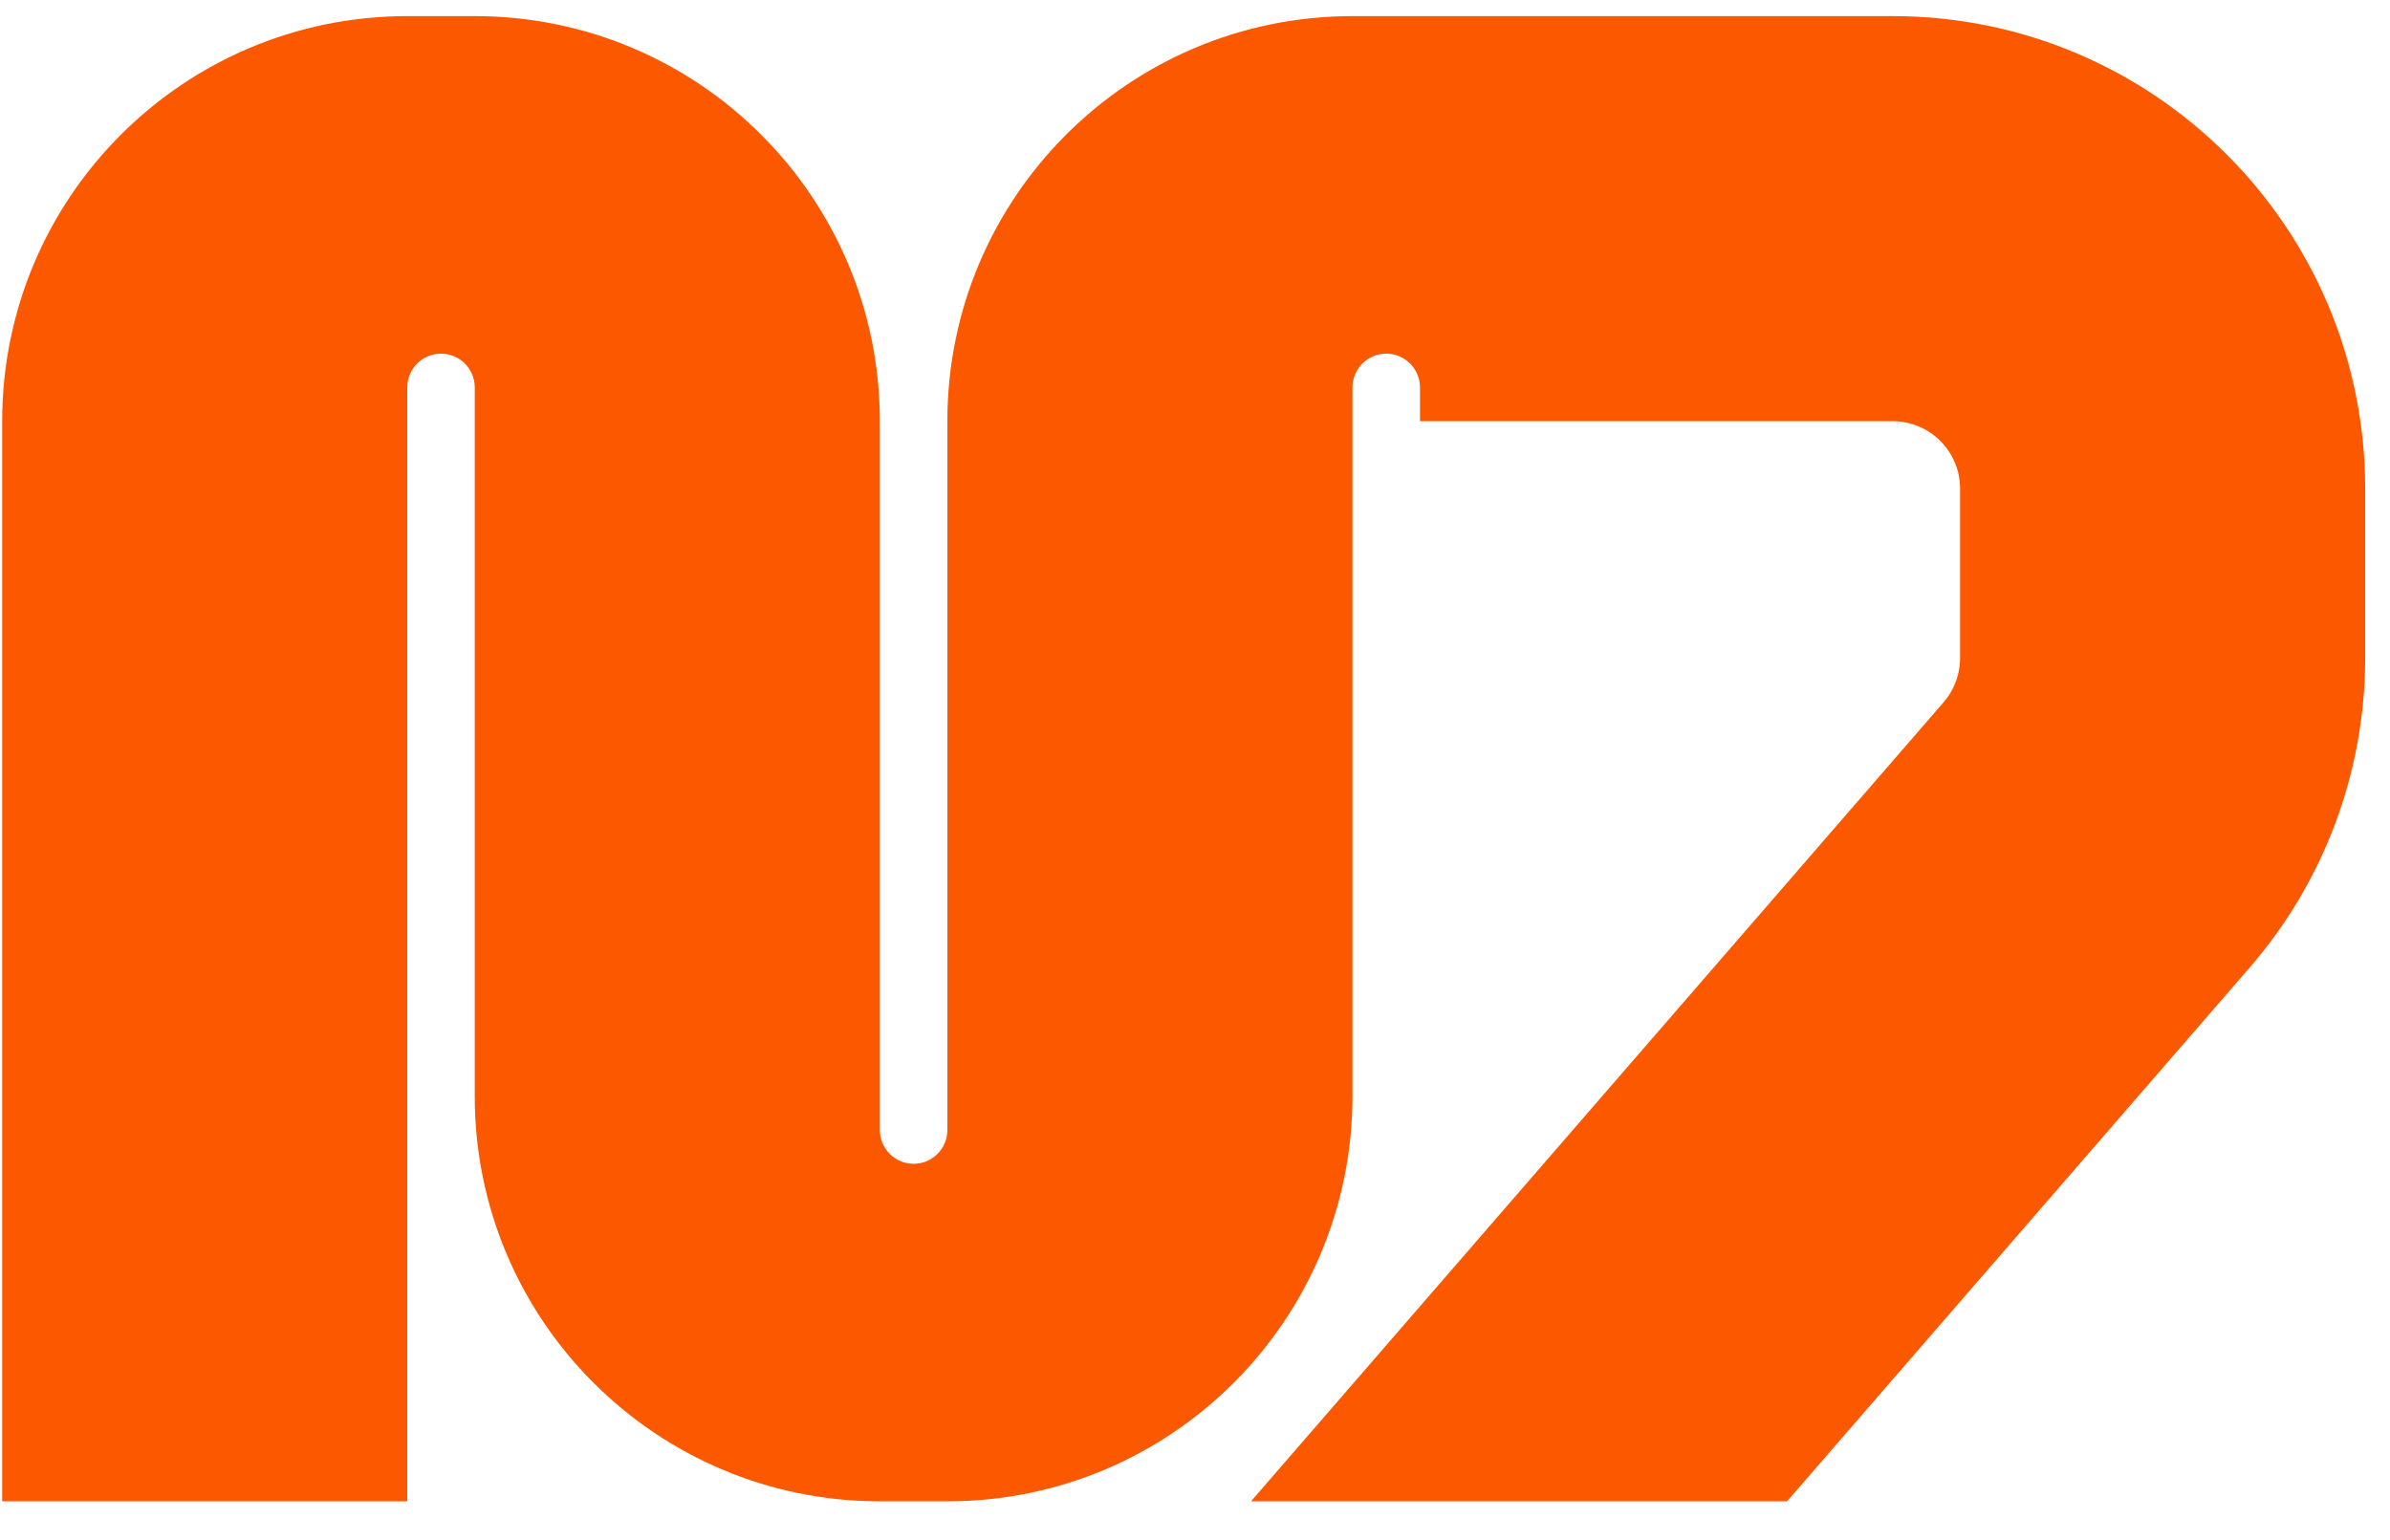
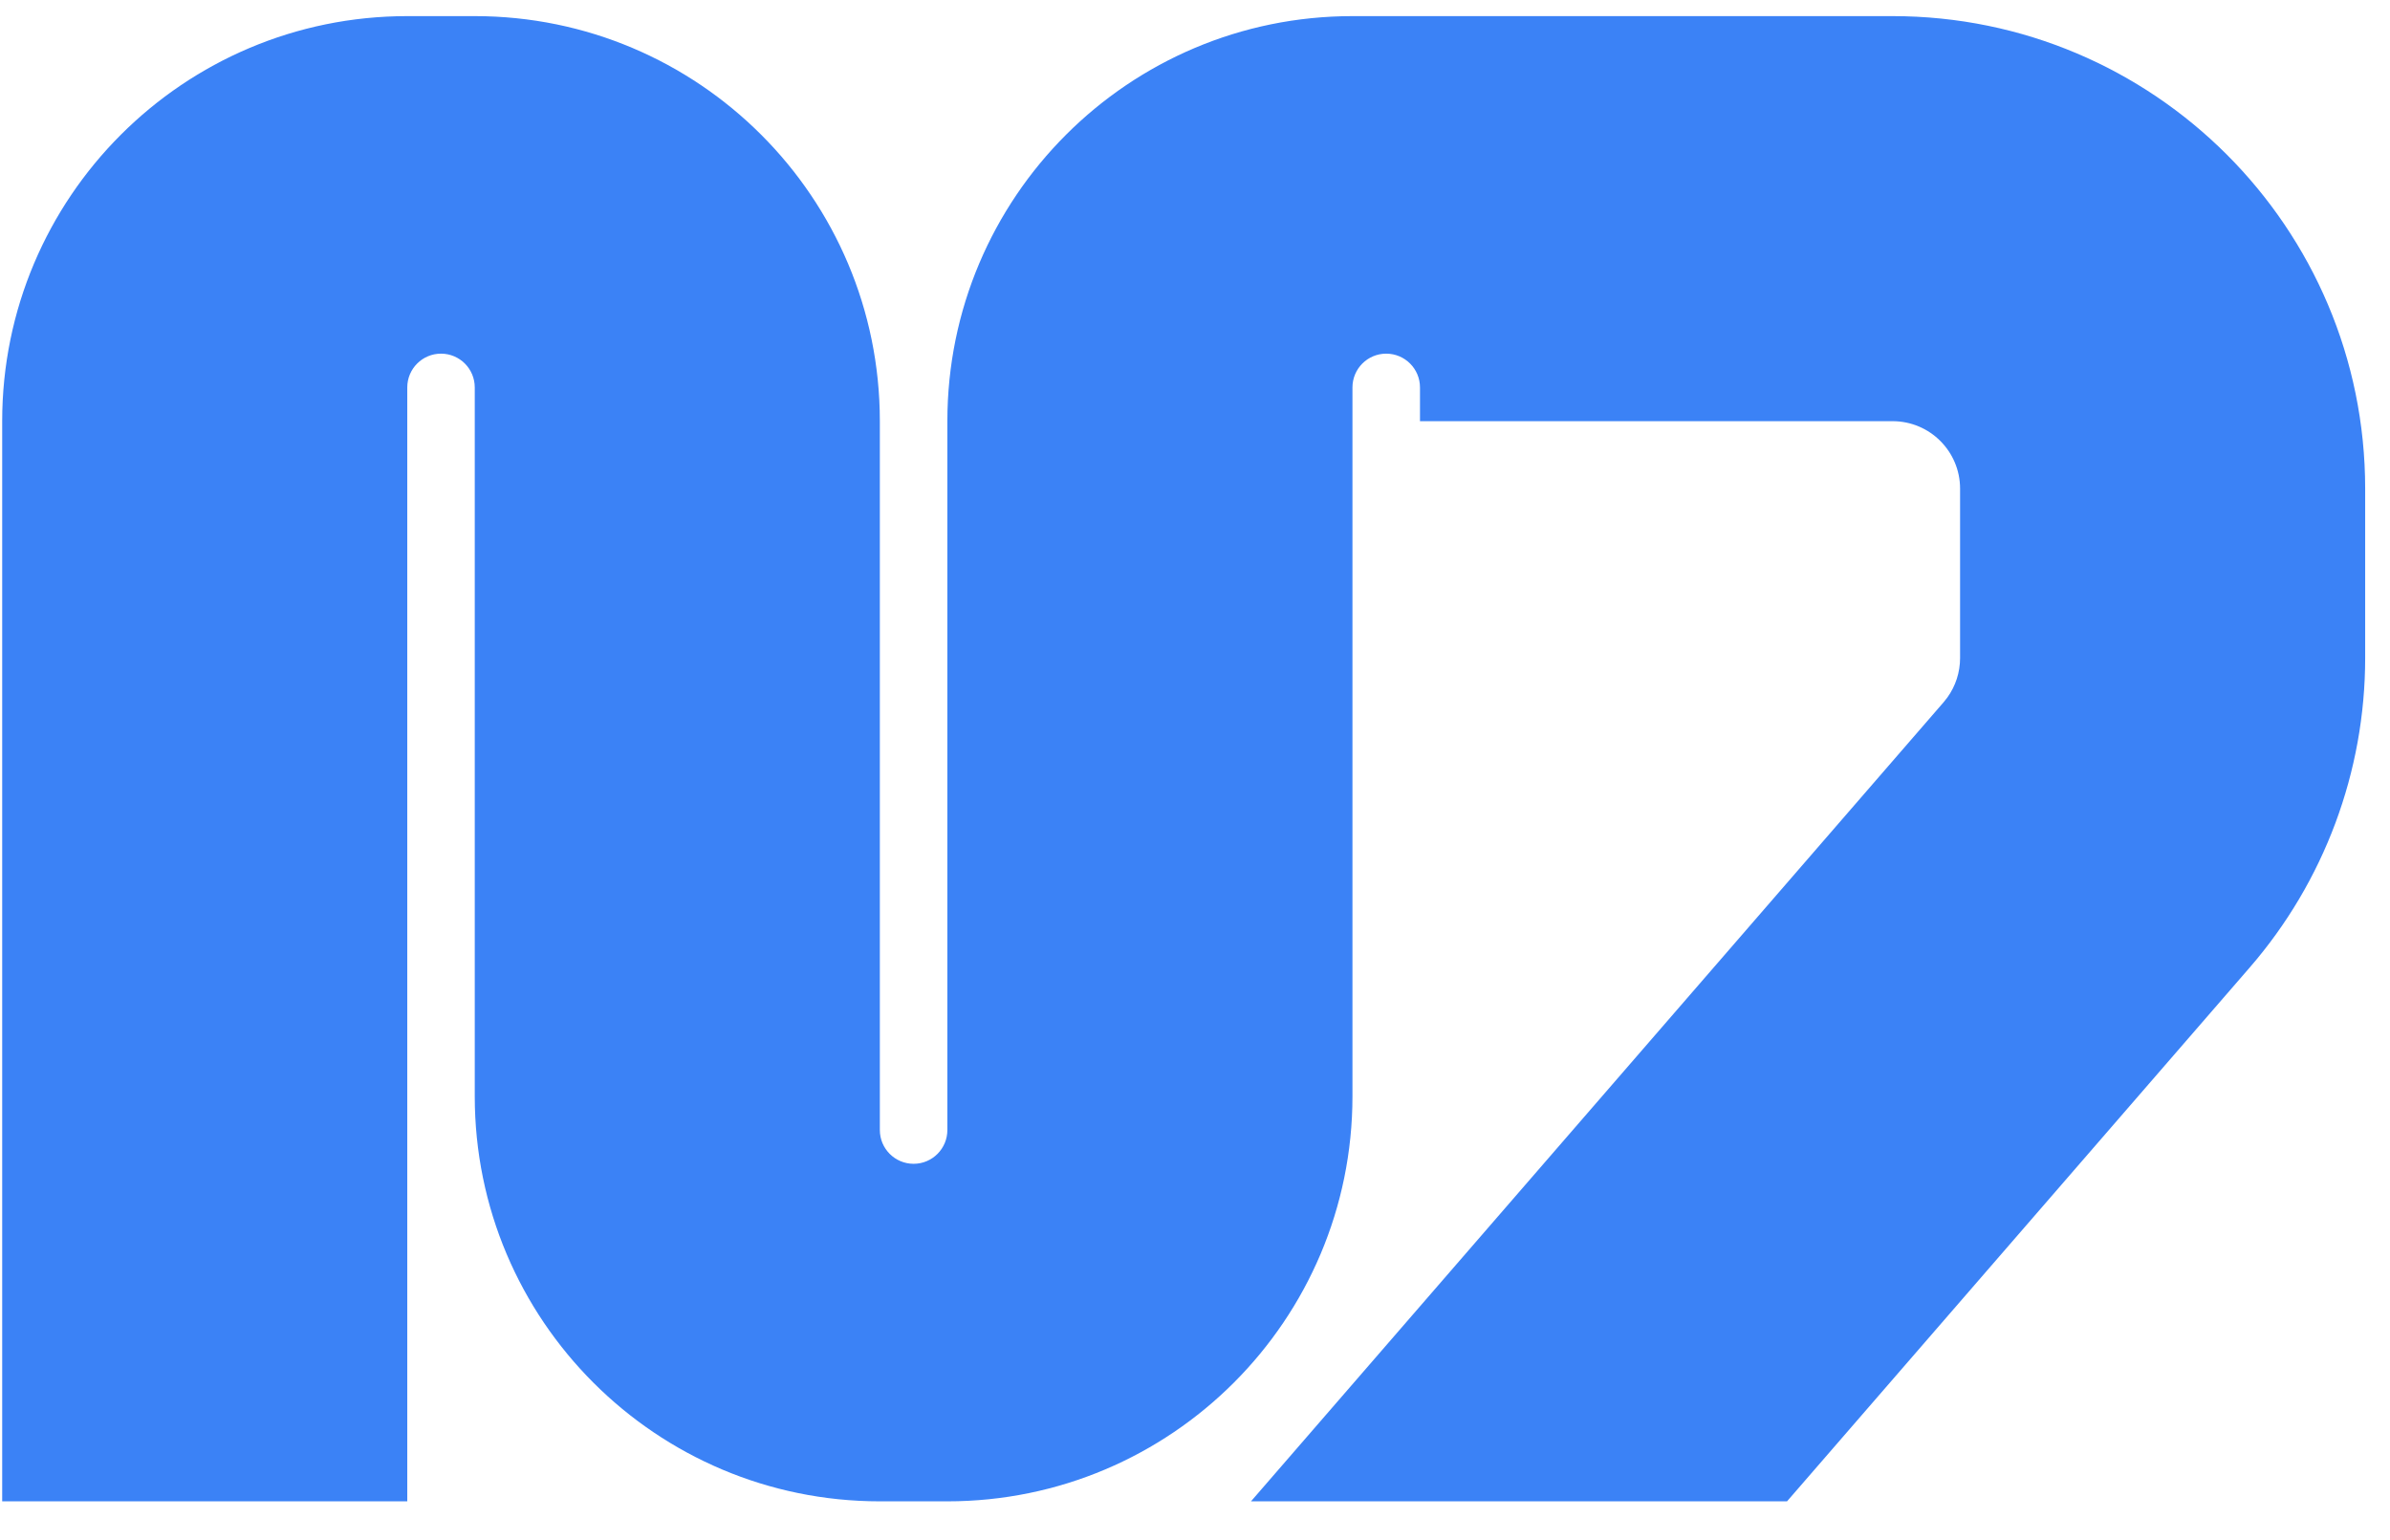
<svg xmlns="http://www.w3.org/2000/svg" width="59" height="38" viewBox="0 0 59 38" fill="none" id="Logo">
  <g id="logomark">
-     <path d="M11.72 0.398C17.243 0.398 21.72 4.875 21.72 10.398V27.898C21.72 28.358 22.093 28.732 22.554 28.732C23.014 28.732 23.387 28.358 23.387 27.898V10.398C23.387 4.875 27.864 0.398 33.387 0.398H46.72C53.164 0.398 58.387 5.621 58.387 12.065V16.244C58.387 19.051 57.375 21.765 55.537 23.886L44.115 37.065H30.882L47.98 17.337L48.073 17.219C48.277 16.937 48.387 16.596 48.387 16.244V12.065C48.387 11.144 47.641 10.398 46.72 10.398H35.054V9.565C35.054 9.105 34.681 8.731 34.22 8.731C33.76 8.731 33.387 9.105 33.387 9.565V27.065C33.387 32.588 28.91 37.065 23.387 37.065H21.72C16.198 37.065 11.72 32.588 11.72 27.065V9.565C11.72 9.105 11.347 8.731 10.887 8.731C10.427 8.731 10.054 9.105 10.054 9.565V37.065H0.054V10.398C0.054 4.875 4.531 0.398 10.054 0.398H11.72Z" fill="#FC5800" />
+     <path d="M11.72 0.398C17.243 0.398 21.72 4.875 21.72 10.398V27.898C21.72 28.358 22.093 28.732 22.554 28.732C23.014 28.732 23.387 28.358 23.387 27.898V10.398C23.387 4.875 27.864 0.398 33.387 0.398H46.72C53.164 0.398 58.387 5.621 58.387 12.065V16.244C58.387 19.051 57.375 21.765 55.537 23.886L44.115 37.065H30.882L47.98 17.337L48.073 17.219C48.277 16.937 48.387 16.596 48.387 16.244V12.065C48.387 11.144 47.641 10.398 46.72 10.398H35.054V9.565C35.054 9.105 34.681 8.731 34.22 8.731C33.76 8.731 33.387 9.105 33.387 9.565V27.065C33.387 32.588 28.91 37.065 23.387 37.065H21.72C16.198 37.065 11.72 32.588 11.72 27.065V9.565C11.72 9.105 11.347 8.731 10.887 8.731C10.427 8.731 10.054 9.105 10.054 9.565V37.065H0.054V10.398C0.054 4.875 4.531 0.398 10.054 0.398H11.72Z" fill="#3B82F6" />
  </g>
</svg>
